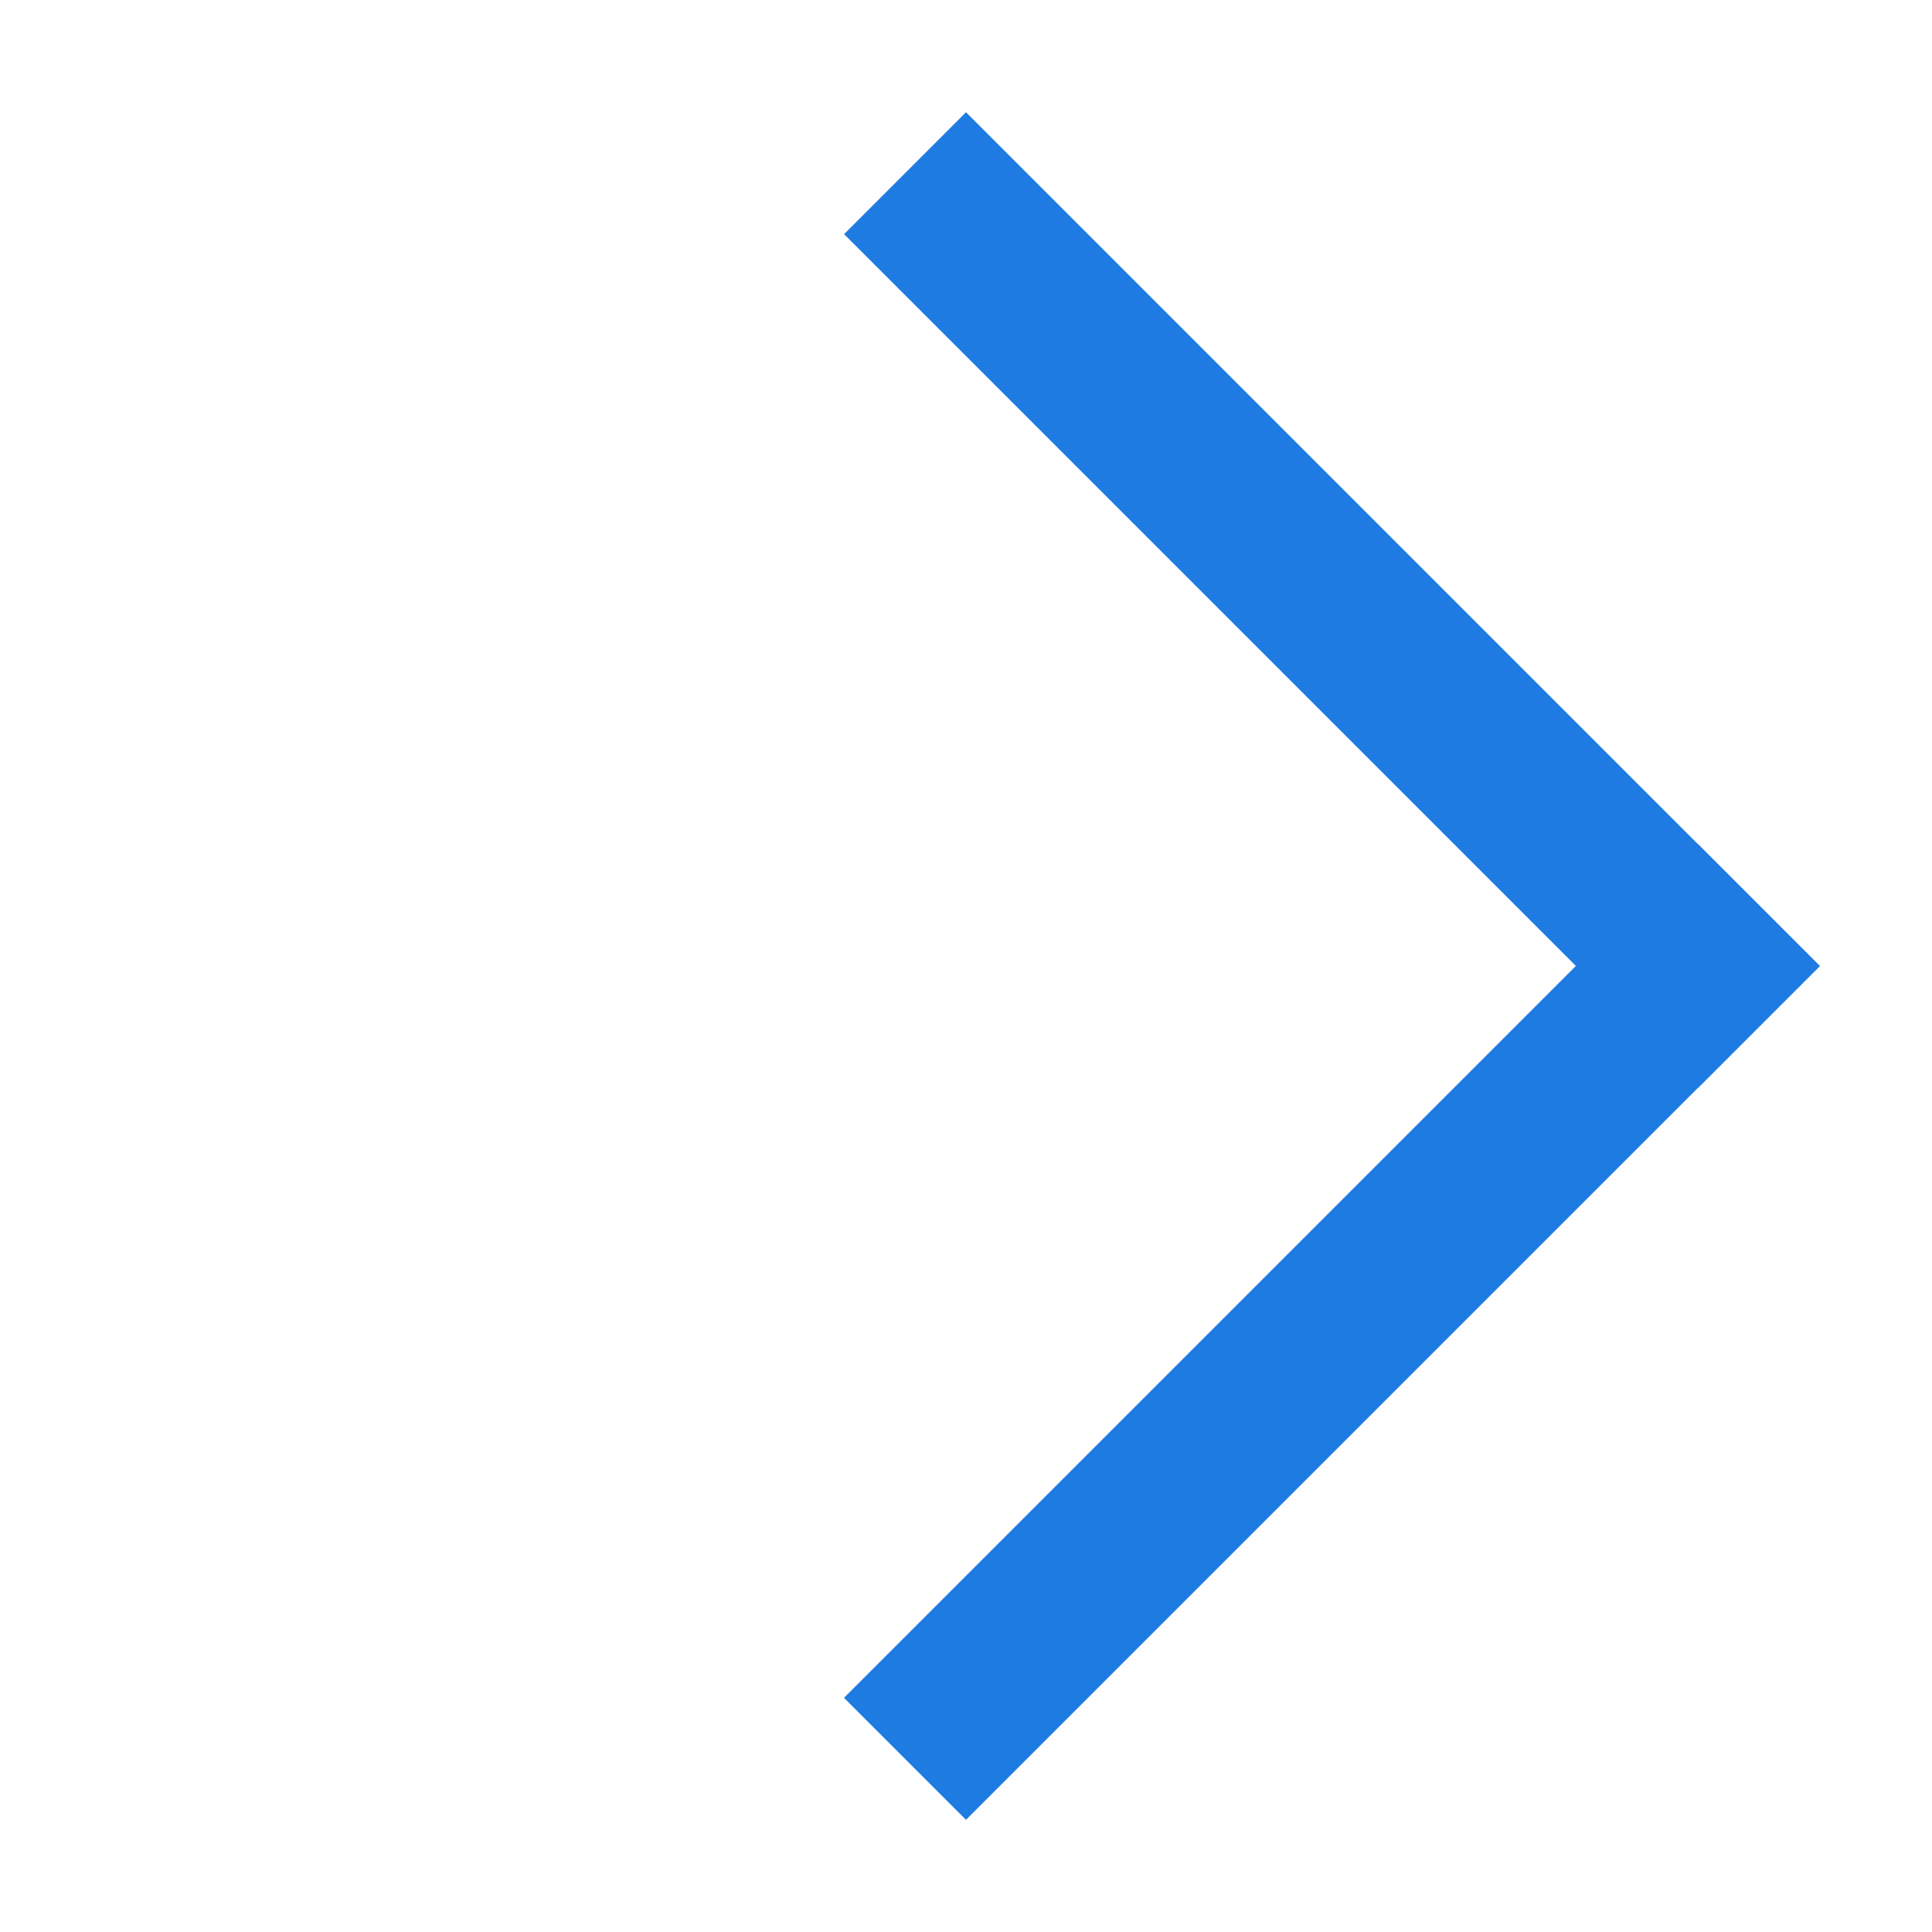
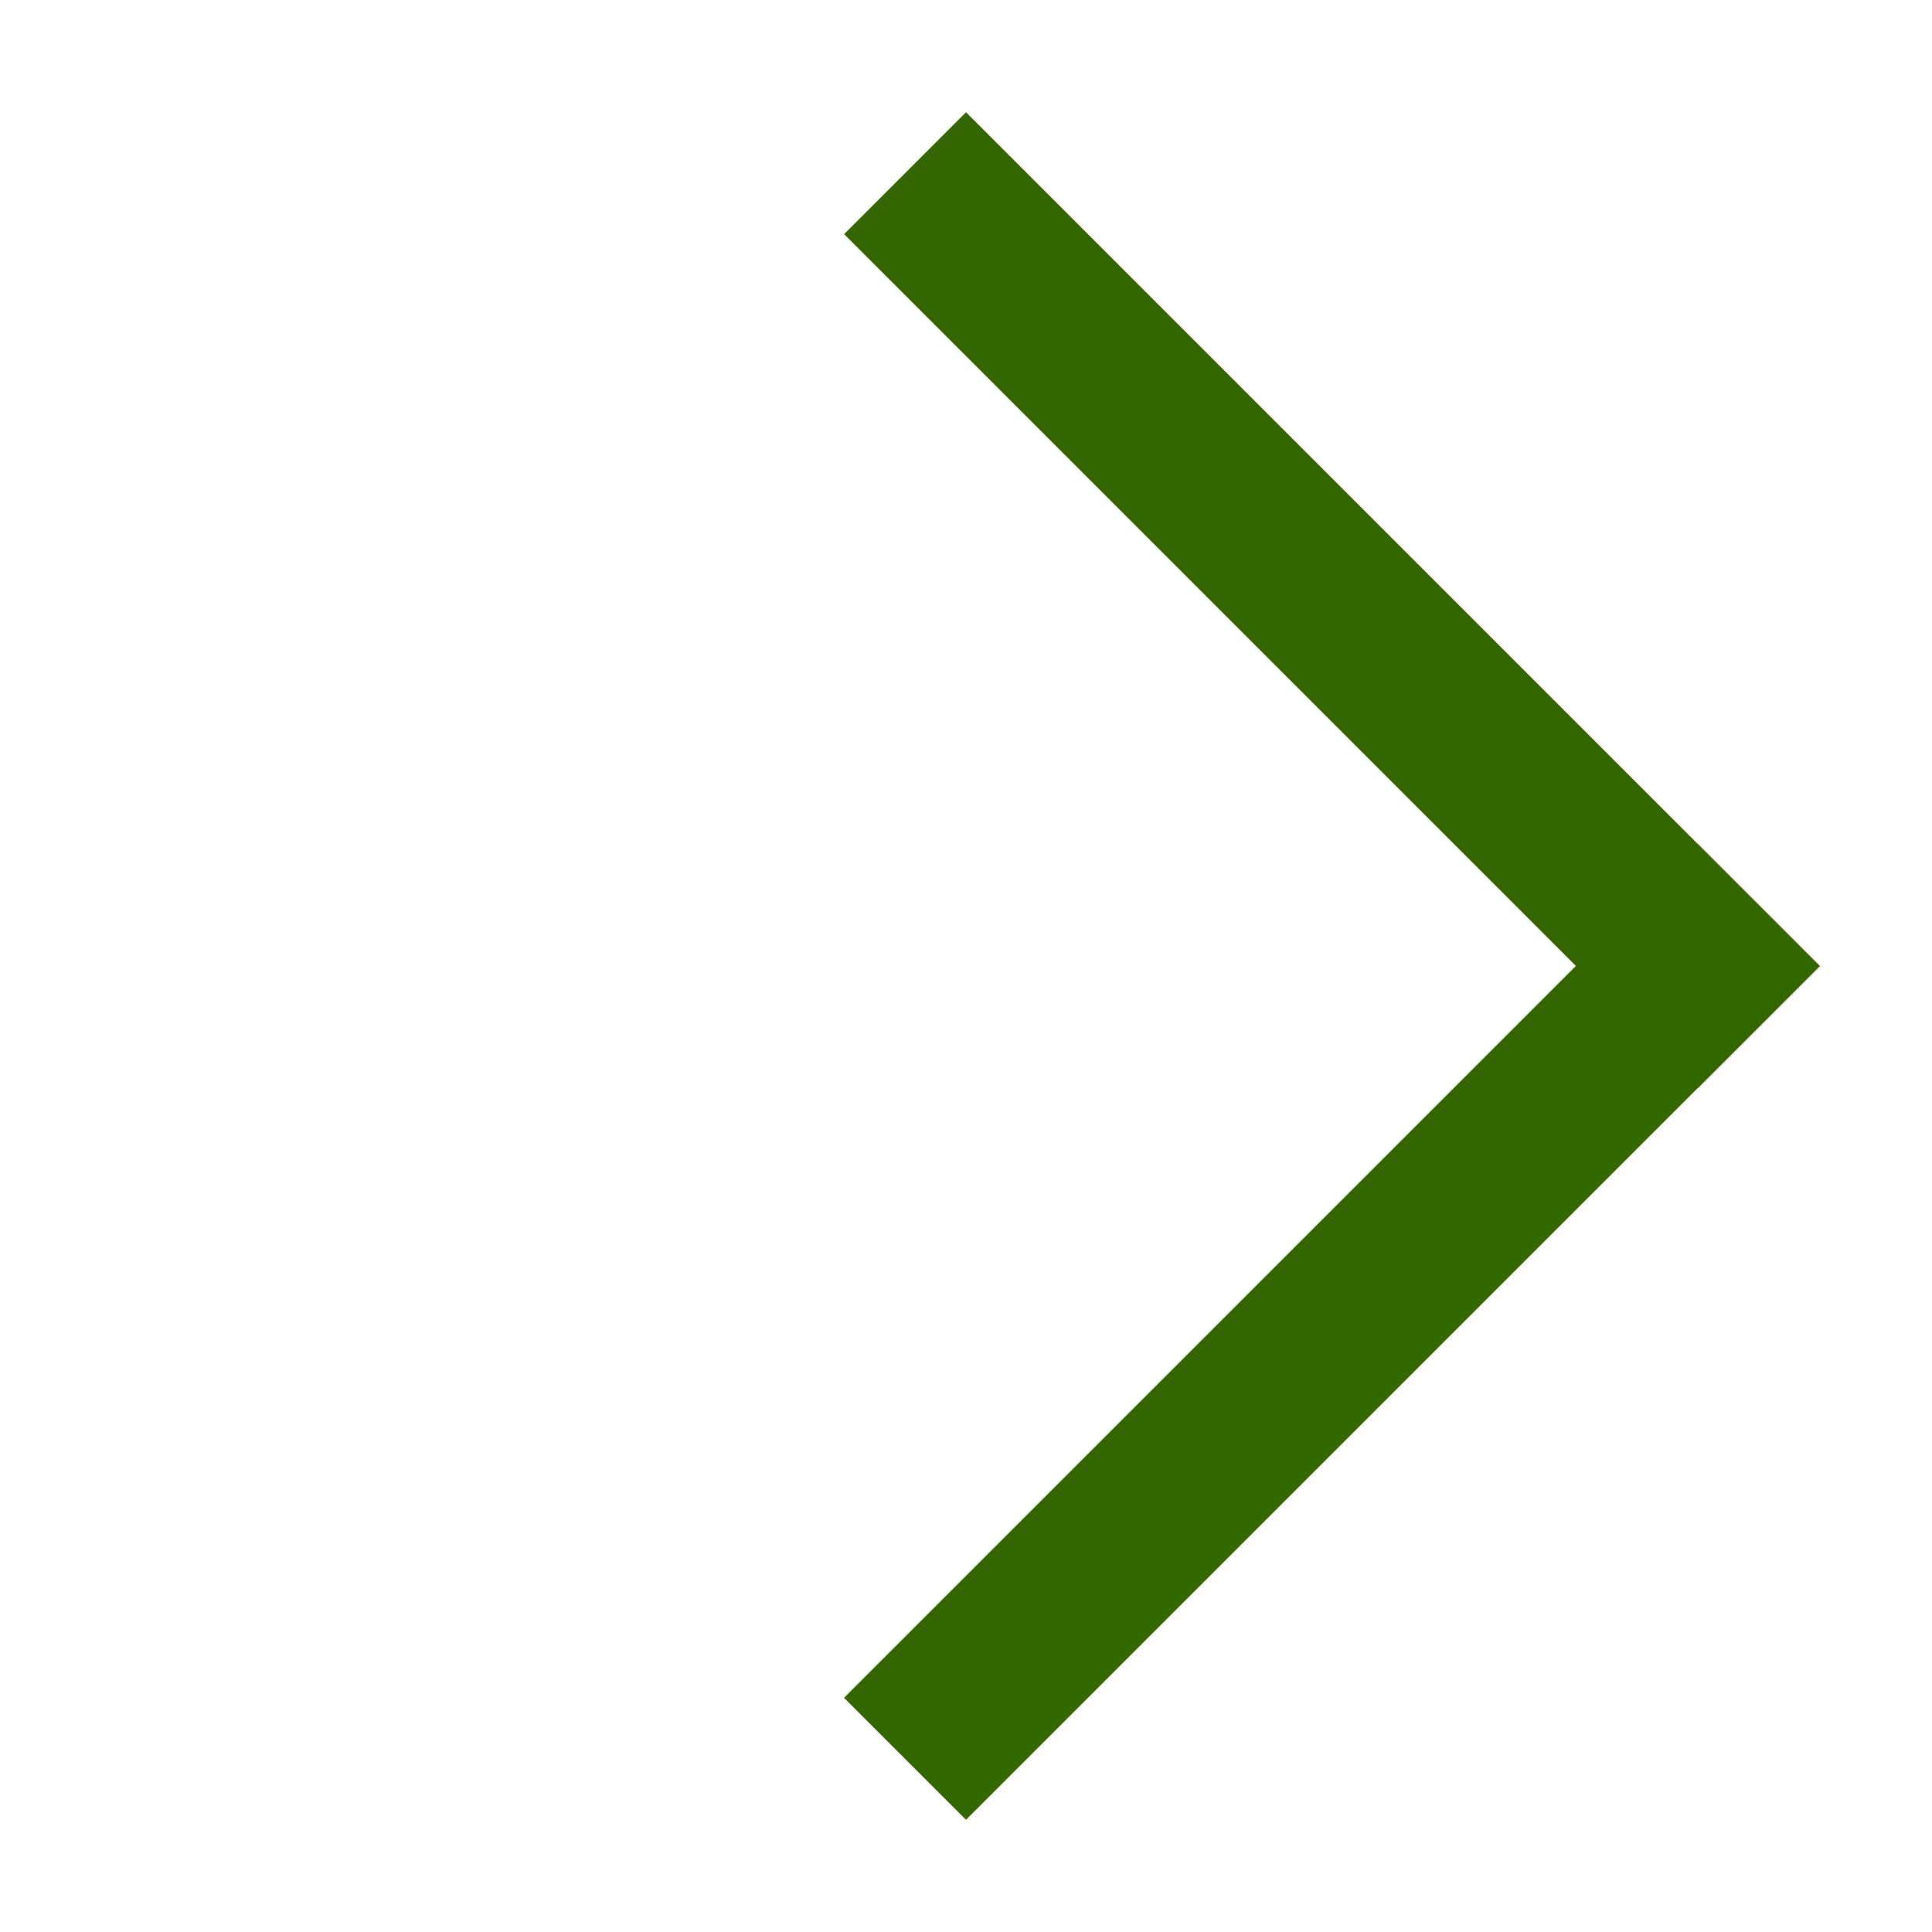
<svg xmlns="http://www.w3.org/2000/svg" width="16px" height="16px" viewBox="0 0 16 16" version="1.1">
  <g id="Boson---Linjeskisser" stroke="none" stroke-width="1" fill="none" fill-rule="evenodd">
-     <g id="News" transform="translate(-809, -2830)" fill="#1E7BE2">
+     <g id="News" transform="translate(-809, -2830)" fill="#336600">
      <g id="Group-3-Copy" transform="translate(817, 2838) scale(-1, 1) rotate(-45) translate(-817, -2838) translate(812, 2833)">
        <rect id="Rectangle" x="0" y="3.24819536e-13" width="1.429" height="10" />
        <polygon id="Rectangle-Copy" transform="translate(5, 0.714286) rotate(-90) translate(-5, -0.714286) " points="4.286 -4.286 5.714 -4.286 5.714 5.714 4.286 5.714" />
      </g>
    </g>
  </g>
</svg>
